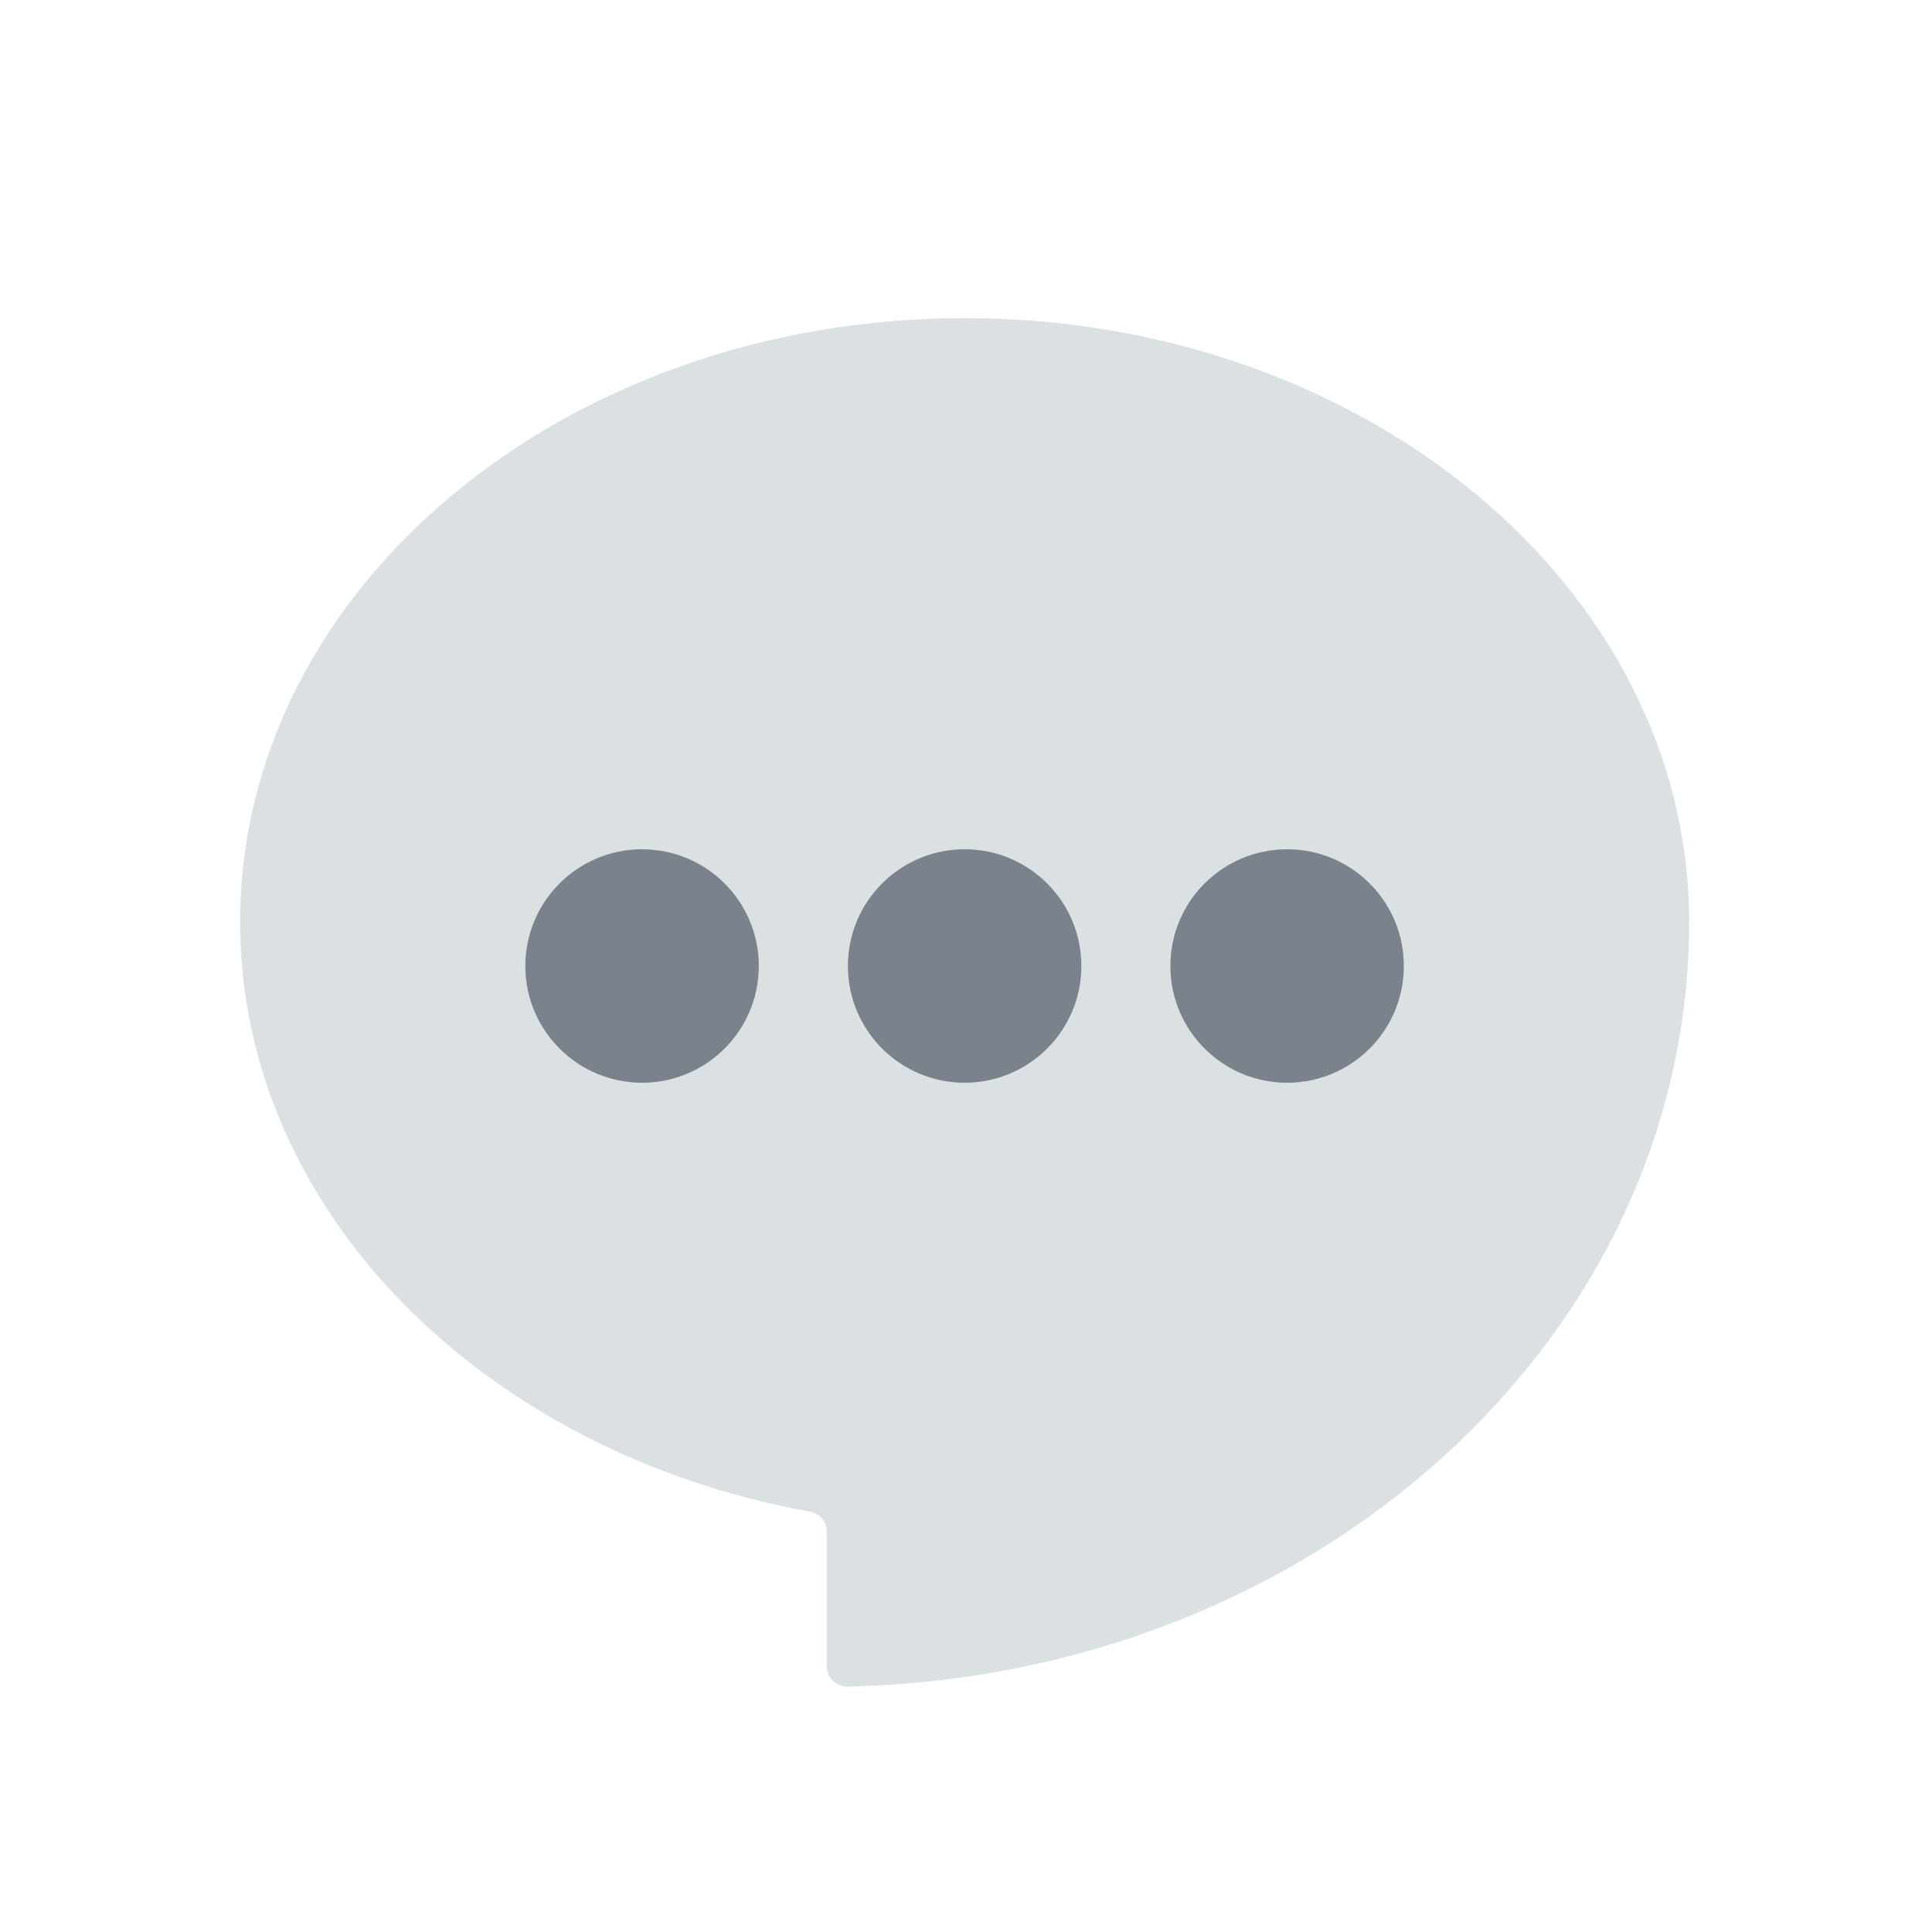
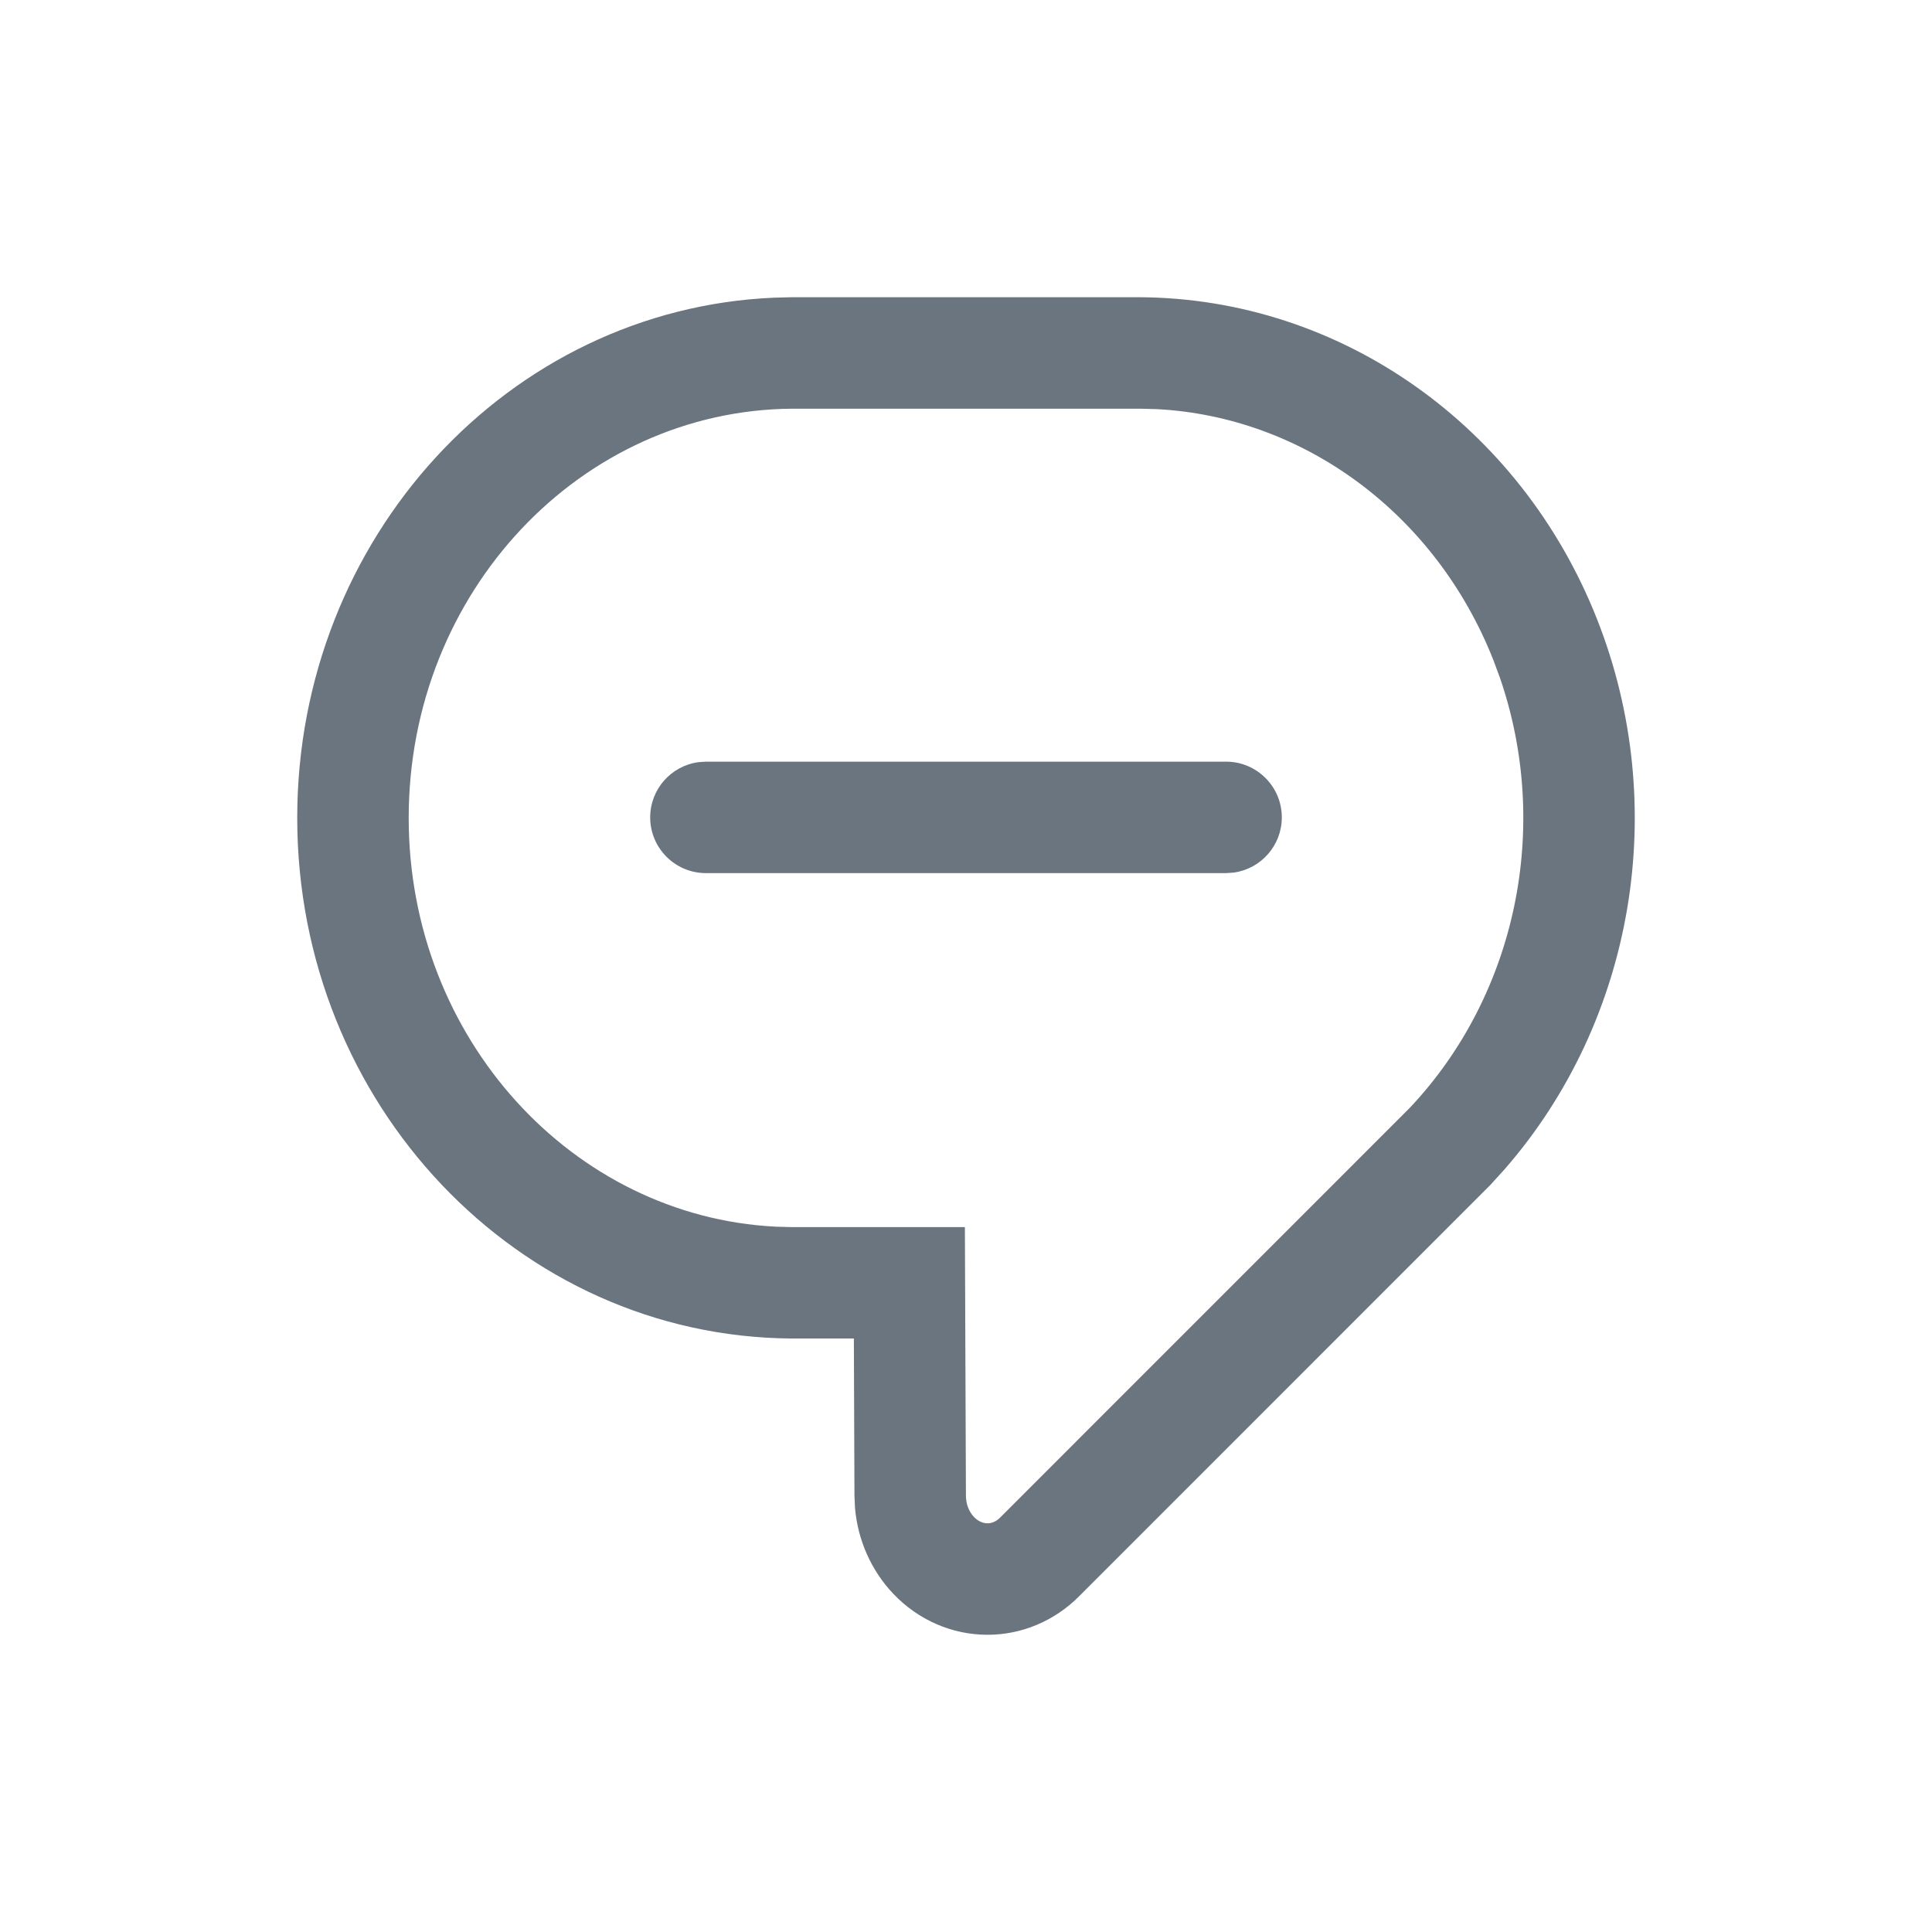
- <svg xmlns="http://www.w3.org/2000/svg" viewBox="0 0 24 24">
-   <g id="Layer_2" data-name="Layer 2">
-     <g id="icons">
-       <rect id="canvas" width="24" height="24" style="fill:none" />
-       <path d="M11.983,3.952c-4.971,0-9,3.358-9,7.501,0,3.593,3.032,6.592,7.08,7.326a.248.248,0,0,1,.206.243v1.675a.255.255,0,0,0,.255.254l.002,0c5.799-.121,10.457-4.327,10.457-9.497C20.983,7.31,16.954,3.952,11.983,3.952Z" style="fill:#dbe0e3" />
-       <circle cx="7.976" cy="12" r="1.45" style="fill:#384350;opacity:0.6" />
-       <circle cx="11.983" cy="12" r="1.45" style="fill:#384350;opacity:0.6" />
-       <circle cx="15.989" cy="12" r="1.45" style="fill:#384350;opacity:0.6" />
-     </g>
+ <svg xmlns="http://www.w3.org/2000/svg" version="1.1" id="Warstwa_1" x="0px" y="0px" viewBox="0 0 26 26" style="enable-background:new 0 0 26 26;" xml:space="preserve">
+   <style type="text/css">
+ 	.st0{fill:#6A7580;}
+ </style>
+   <g>
+     <path class="st0" d="M15.35,4c2.692,0.02,5.112,1.725,6.141,4.329c0.995,2.517,0.505,5.4-1.238,7.401l-0.196,0.216l-5.536,5.537   c-0.332,0.333-0.774,0.518-1.233,0.517c-0.475,0-0.93-0.198-1.265-0.55c-0.298-0.313-0.48-0.724-0.517-1.16l-0.007-0.165   l-0.008-2.112h-0.84C6.971,17.988,4,14.858,4,11.007c0-3.77,2.846-6.848,6.417-7.001L10.651,4H15.35z M10.661,5.5   C7.821,5.52,5.5,7.964,5.5,11.007c0,2.966,2.206,5.364,4.94,5.501l0.211,0.006h2.334l0.014,3.613c0,0.113,0.041,0.218,0.109,0.288   c0.054,0.057,0.119,0.085,0.182,0.085c0.058,0,0.118-0.025,0.171-0.079l5.512-5.513c1.437-1.523,1.904-3.781,1.212-5.788   l-0.089-0.24c-0.779-1.969-2.552-3.27-4.526-3.374L15.35,5.5H10.661z" />
+     <path class="st0" d="M16.5,10.25c0.414,0,0.75,0.336,0.75,0.75c0,0.38-0.282,0.693-0.648,0.743L16.5,11.75h-7   c-0.414,0-0.75-0.336-0.75-0.75c0-0.38,0.282-0.693,0.648-0.743L9.5,10.25H16.5z" />
  </g>
</svg>
